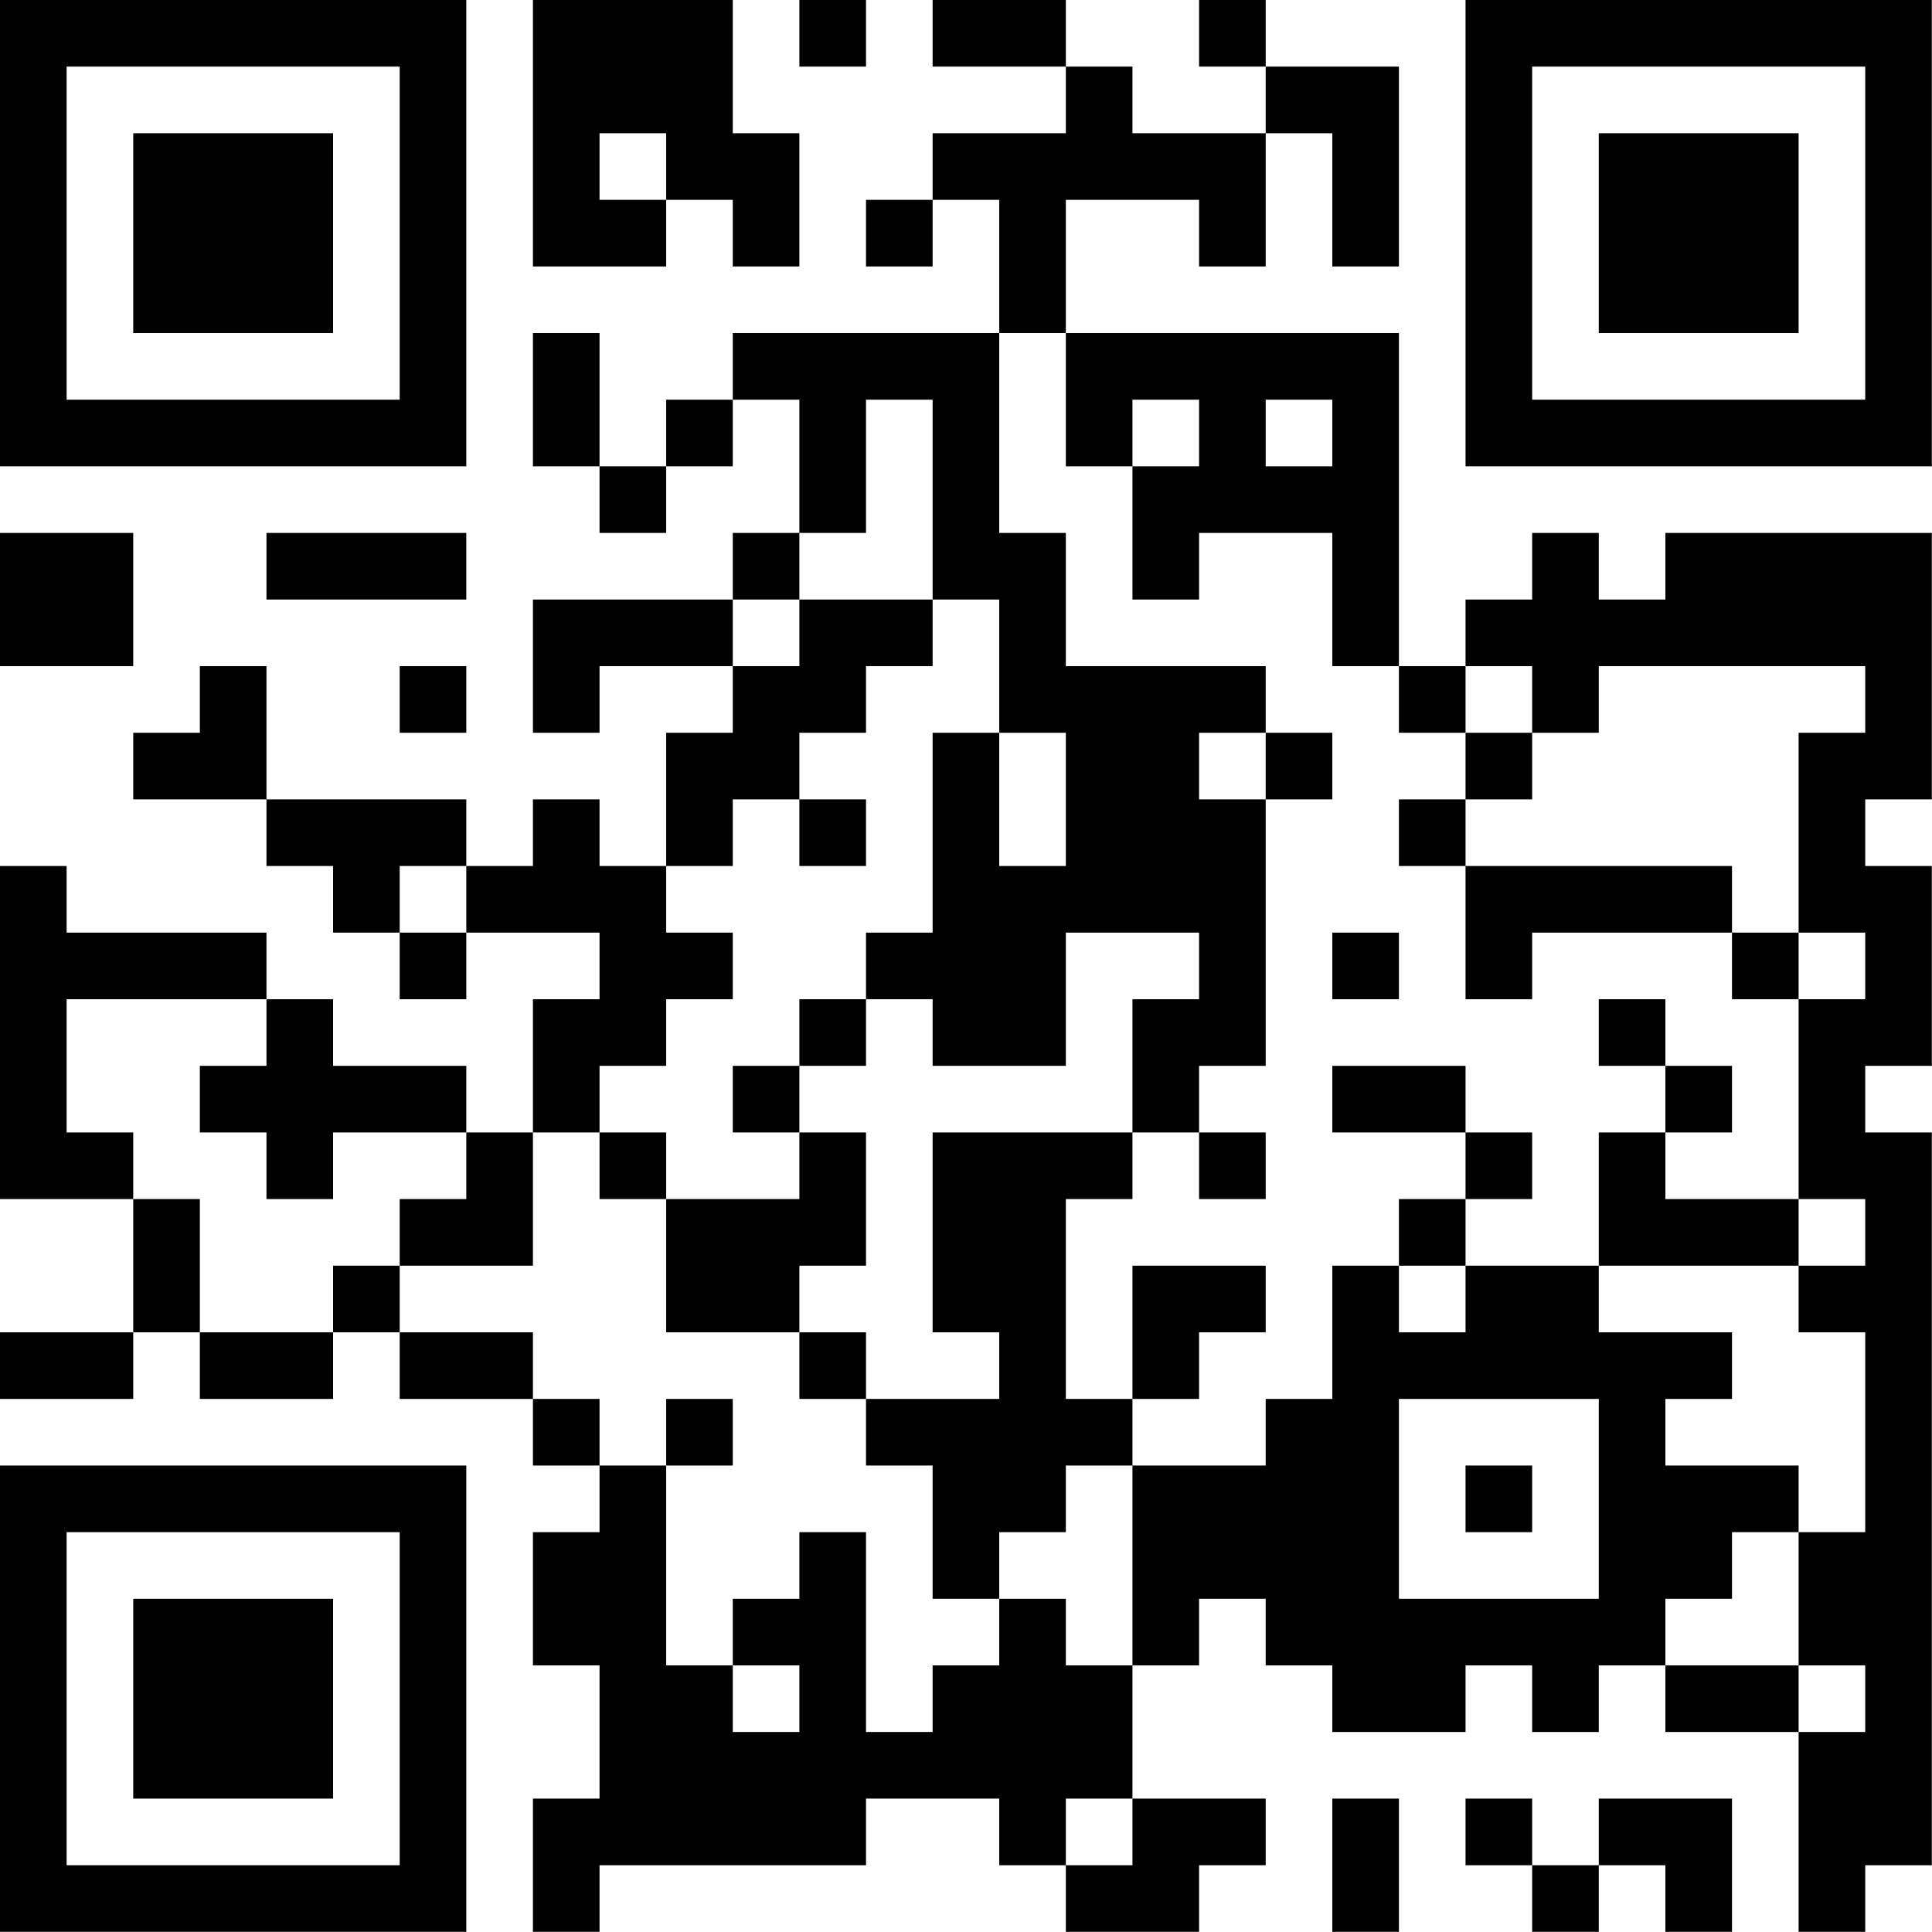
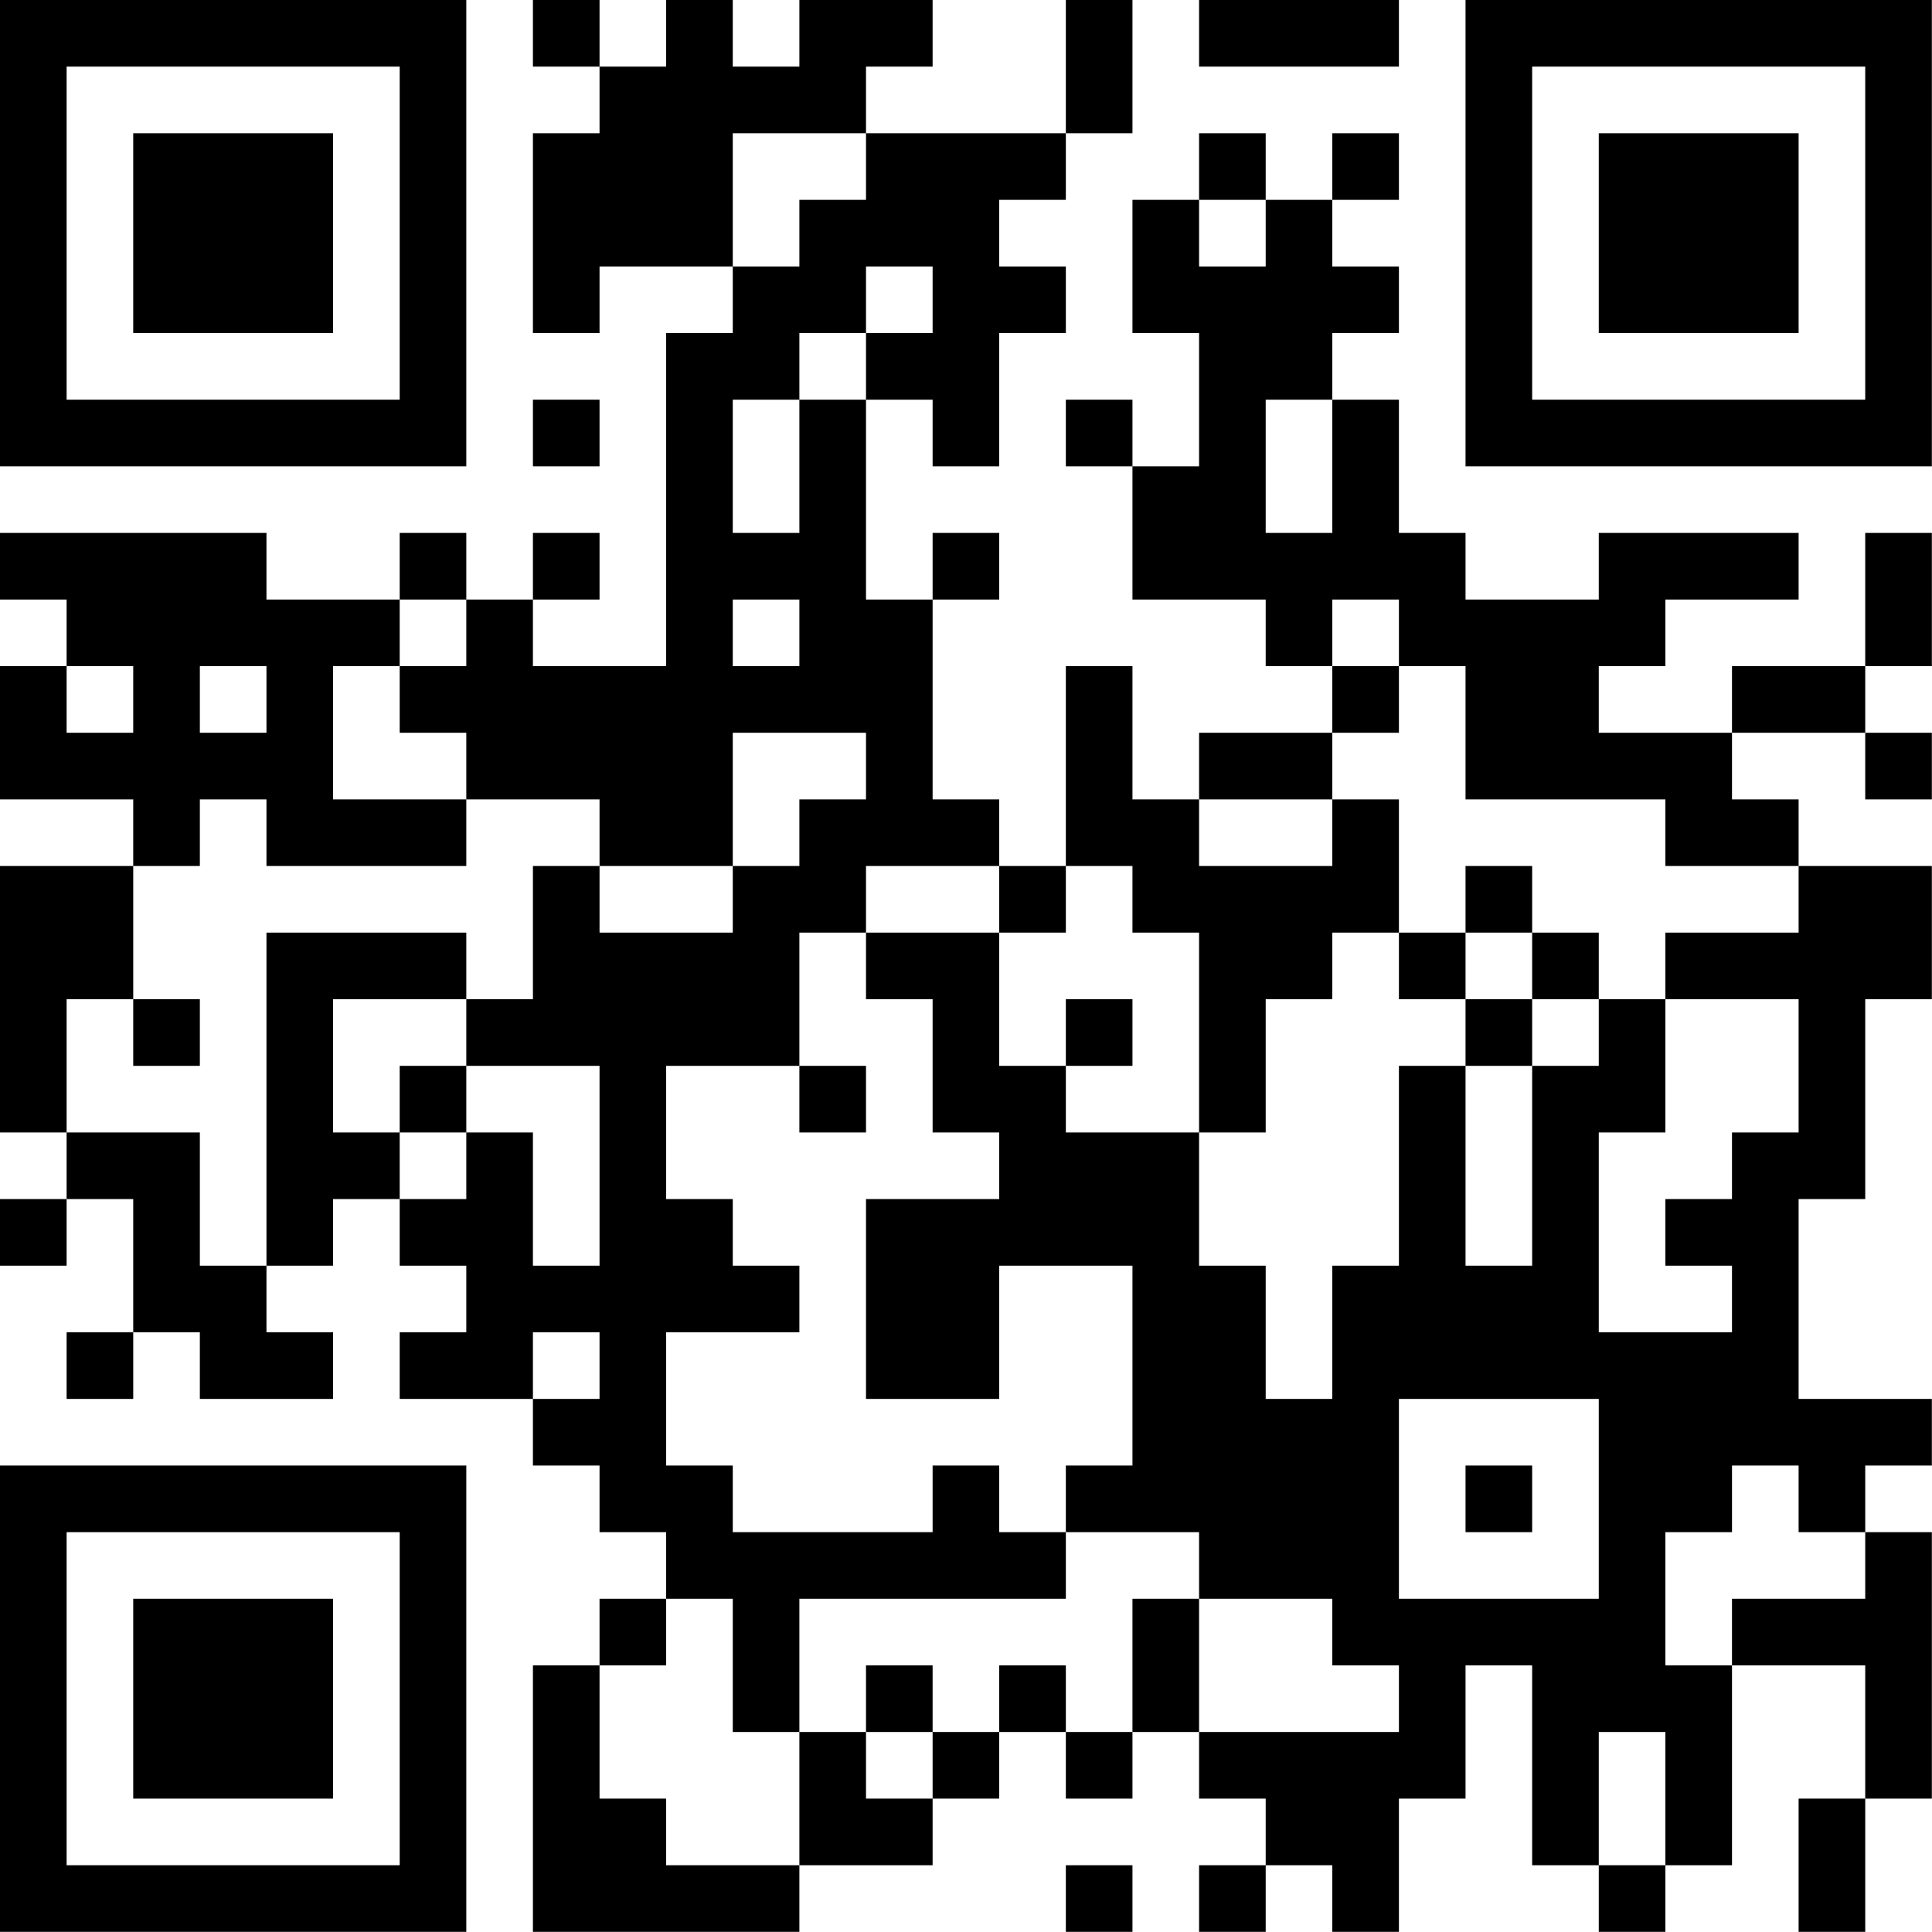
<svg xmlns="http://www.w3.org/2000/svg" version="1.1" width="100" height="100" viewBox="0 0 100 100">
  <rect x="0" y="0" width="100" height="100" fill="#ffffff" />
  <g transform="scale(3.448)">
    <g transform="translate(0,0)">
-       <path fill-rule="evenodd" d="M8 0L8 4L10 4L10 3L11 3L11 4L12 4L12 2L11 2L11 0ZM12 0L12 1L13 1L13 0ZM14 0L14 1L16 1L16 2L14 2L14 3L13 3L13 4L14 4L14 3L15 3L15 5L11 5L11 6L10 6L10 7L9 7L9 5L8 5L8 7L9 7L9 8L10 8L10 7L11 7L11 6L12 6L12 8L11 8L11 9L8 9L8 11L9 11L9 10L11 10L11 11L10 11L10 13L9 13L9 12L8 12L8 13L7 13L7 12L4 12L4 10L3 10L3 11L2 11L2 12L4 12L4 13L5 13L5 14L6 14L6 15L7 15L7 14L9 14L9 15L8 15L8 17L7 17L7 16L5 16L5 15L4 15L4 14L1 14L1 13L0 13L0 18L2 18L2 20L0 20L0 21L2 21L2 20L3 20L3 21L5 21L5 20L6 20L6 21L8 21L8 22L9 22L9 23L8 23L8 25L9 25L9 27L8 27L8 29L9 29L9 28L13 28L13 27L15 27L15 28L16 28L16 29L18 29L18 28L19 28L19 27L17 27L17 25L18 25L18 24L19 24L19 25L20 25L20 26L22 26L22 25L23 25L23 26L24 26L24 25L25 25L25 26L27 26L27 29L28 29L28 28L29 28L29 17L28 17L28 16L29 16L29 13L28 13L28 12L29 12L29 8L25 8L25 9L24 9L24 8L23 8L23 9L22 9L22 10L21 10L21 5L16 5L16 3L18 3L18 4L19 4L19 2L20 2L20 4L21 4L21 1L19 1L19 0L18 0L18 1L19 1L19 2L17 2L17 1L16 1L16 0ZM9 2L9 3L10 3L10 2ZM15 5L15 8L16 8L16 10L19 10L19 11L18 11L18 12L19 12L19 16L18 16L18 17L17 17L17 15L18 15L18 14L16 14L16 16L14 16L14 15L13 15L13 14L14 14L14 11L15 11L15 13L16 13L16 11L15 11L15 9L14 9L14 6L13 6L13 8L12 8L12 9L11 9L11 10L12 10L12 9L14 9L14 10L13 10L13 11L12 11L12 12L11 12L11 13L10 13L10 14L11 14L11 15L10 15L10 16L9 16L9 17L8 17L8 19L6 19L6 18L7 18L7 17L5 17L5 18L4 18L4 17L3 17L3 16L4 16L4 15L1 15L1 17L2 17L2 18L3 18L3 20L5 20L5 19L6 19L6 20L8 20L8 21L9 21L9 22L10 22L10 25L11 25L11 26L12 26L12 25L11 25L11 24L12 24L12 23L13 23L13 26L14 26L14 25L15 25L15 24L16 24L16 25L17 25L17 22L19 22L19 21L20 21L20 19L21 19L21 20L22 20L22 19L24 19L24 20L26 20L26 21L25 21L25 22L27 22L27 23L26 23L26 24L25 24L25 25L27 25L27 26L28 26L28 25L27 25L27 23L28 23L28 20L27 20L27 19L28 19L28 18L27 18L27 15L28 15L28 14L27 14L27 11L28 11L28 10L24 10L24 11L23 11L23 10L22 10L22 11L21 11L21 10L20 10L20 8L18 8L18 9L17 9L17 7L18 7L18 6L17 6L17 7L16 7L16 5ZM19 6L19 7L20 7L20 6ZM0 8L0 10L2 10L2 8ZM4 8L4 9L7 9L7 8ZM6 10L6 11L7 11L7 10ZM19 11L19 12L20 12L20 11ZM22 11L22 12L21 12L21 13L22 13L22 15L23 15L23 14L26 14L26 15L27 15L27 14L26 14L26 13L22 13L22 12L23 12L23 11ZM12 12L12 13L13 13L13 12ZM6 13L6 14L7 14L7 13ZM20 14L20 15L21 15L21 14ZM12 15L12 16L11 16L11 17L12 17L12 18L10 18L10 17L9 17L9 18L10 18L10 20L12 20L12 21L13 21L13 22L14 22L14 24L15 24L15 23L16 23L16 22L17 22L17 21L18 21L18 20L19 20L19 19L17 19L17 21L16 21L16 18L17 18L17 17L14 17L14 20L15 20L15 21L13 21L13 20L12 20L12 19L13 19L13 17L12 17L12 16L13 16L13 15ZM24 15L24 16L25 16L25 17L24 17L24 19L27 19L27 18L25 18L25 17L26 17L26 16L25 16L25 15ZM20 16L20 17L22 17L22 18L21 18L21 19L22 19L22 18L23 18L23 17L22 17L22 16ZM18 17L18 18L19 18L19 17ZM10 21L10 22L11 22L11 21ZM21 21L21 24L24 24L24 21ZM22 22L22 23L23 23L23 22ZM16 27L16 28L17 28L17 27ZM20 27L20 29L21 29L21 27ZM22 27L22 28L23 28L23 29L24 29L24 28L25 28L25 29L26 29L26 27L24 27L24 28L23 28L23 27ZM0 0L0 7L7 7L7 0ZM1 1L1 6L6 6L6 1ZM2 2L2 5L5 5L5 2ZM22 0L22 7L29 7L29 0ZM23 1L23 6L28 6L28 1ZM24 2L24 5L27 5L27 2ZM0 22L0 29L7 29L7 22ZM1 23L1 28L6 28L6 23ZM2 24L2 27L5 27L5 24Z" fill="#000000" />
+       <path fill-rule="evenodd" d="M8 0L8 1L9 1L9 2L8 2L8 5L9 5L9 4L11 4L11 5L10 5L10 10L8 10L8 9L9 9L9 8L8 8L8 9L7 9L7 8L6 8L6 9L4 9L4 8L0 8L0 9L1 9L1 10L0 10L0 12L2 12L2 13L0 13L0 17L1 17L1 18L0 18L0 19L1 19L1 18L2 18L2 20L1 20L1 21L2 21L2 20L3 20L3 21L5 21L5 20L4 20L4 19L5 19L5 18L6 18L6 19L7 19L7 20L6 20L6 21L8 21L8 22L9 22L9 23L10 23L10 24L9 24L9 25L8 25L8 29L12 29L12 28L14 28L14 27L15 27L15 26L16 26L16 27L17 27L17 26L18 26L18 27L19 27L19 28L18 28L18 29L19 29L19 28L20 28L20 29L21 29L21 27L22 27L22 25L23 25L23 28L24 28L24 29L25 29L25 28L26 28L26 25L28 25L28 27L27 27L27 29L28 29L28 27L29 27L29 23L28 23L28 22L29 22L29 21L27 21L27 18L28 18L28 15L29 15L29 13L27 13L27 12L26 12L26 11L28 11L28 12L29 12L29 11L28 11L28 10L29 10L29 8L28 8L28 10L26 10L26 11L24 11L24 10L25 10L25 9L27 9L27 8L24 8L24 9L22 9L22 8L21 8L21 6L20 6L20 5L21 5L21 4L20 4L20 3L21 3L21 2L20 2L20 3L19 3L19 2L18 2L18 3L17 3L17 5L18 5L18 7L17 7L17 6L16 6L16 7L17 7L17 9L19 9L19 10L20 10L20 11L18 11L18 12L17 12L17 10L16 10L16 13L15 13L15 12L14 12L14 9L15 9L15 8L14 8L14 9L13 9L13 6L14 6L14 7L15 7L15 5L16 5L16 4L15 4L15 3L16 3L16 2L17 2L17 0L16 0L16 2L13 2L13 1L14 1L14 0L12 0L12 1L11 1L11 0L10 0L10 1L9 1L9 0ZM18 0L18 1L21 1L21 0ZM11 2L11 4L12 4L12 3L13 3L13 2ZM18 3L18 4L19 4L19 3ZM13 4L13 5L12 5L12 6L11 6L11 8L12 8L12 6L13 6L13 5L14 5L14 4ZM8 6L8 7L9 7L9 6ZM19 6L19 8L20 8L20 6ZM6 9L6 10L5 10L5 12L7 12L7 13L4 13L4 12L3 12L3 13L2 13L2 15L1 15L1 17L3 17L3 19L4 19L4 14L7 14L7 15L5 15L5 17L6 17L6 18L7 18L7 17L8 17L8 19L9 19L9 16L7 16L7 15L8 15L8 13L9 13L9 14L11 14L11 13L12 13L12 12L13 12L13 11L11 11L11 13L9 13L9 12L7 12L7 11L6 11L6 10L7 10L7 9ZM11 9L11 10L12 10L12 9ZM20 9L20 10L21 10L21 11L20 11L20 12L18 12L18 13L20 13L20 12L21 12L21 14L20 14L20 15L19 15L19 17L18 17L18 14L17 14L17 13L16 13L16 14L15 14L15 13L13 13L13 14L12 14L12 16L10 16L10 18L11 18L11 19L12 19L12 20L10 20L10 22L11 22L11 23L14 23L14 22L15 22L15 23L16 23L16 24L12 24L12 26L11 26L11 24L10 24L10 25L9 25L9 27L10 27L10 28L12 28L12 26L13 26L13 27L14 27L14 26L15 26L15 25L16 25L16 26L17 26L17 24L18 24L18 26L21 26L21 25L20 25L20 24L18 24L18 23L16 23L16 22L17 22L17 19L15 19L15 21L13 21L13 18L15 18L15 17L14 17L14 15L13 15L13 14L15 14L15 16L16 16L16 17L18 17L18 19L19 19L19 21L20 21L20 19L21 19L21 16L22 16L22 19L23 19L23 16L24 16L24 15L25 15L25 17L24 17L24 20L26 20L26 19L25 19L25 18L26 18L26 17L27 17L27 15L25 15L25 14L27 14L27 13L25 13L25 12L22 12L22 10L21 10L21 9ZM1 10L1 11L2 11L2 10ZM3 10L3 11L4 11L4 10ZM22 13L22 14L21 14L21 15L22 15L22 16L23 16L23 15L24 15L24 14L23 14L23 13ZM22 14L22 15L23 15L23 14ZM2 15L2 16L3 16L3 15ZM16 15L16 16L17 16L17 15ZM6 16L6 17L7 17L7 16ZM12 16L12 17L13 17L13 16ZM8 20L8 21L9 21L9 20ZM21 21L21 24L24 24L24 21ZM22 22L22 23L23 23L23 22ZM26 22L26 23L25 23L25 25L26 25L26 24L28 24L28 23L27 23L27 22ZM13 25L13 26L14 26L14 25ZM24 26L24 28L25 28L25 26ZM16 28L16 29L17 29L17 28ZM0 0L0 7L7 7L7 0ZM1 1L1 6L6 6L6 1ZM2 2L2 5L5 5L5 2ZM22 0L22 7L29 7L29 0ZM23 1L23 6L28 6L28 1ZM24 2L24 5L27 5L27 2ZM0 22L0 29L7 29L7 22ZM1 23L1 28L6 28L6 23ZM2 24L2 27L5 27L5 24Z" fill="#000000" />
    </g>
  </g>
</svg>
